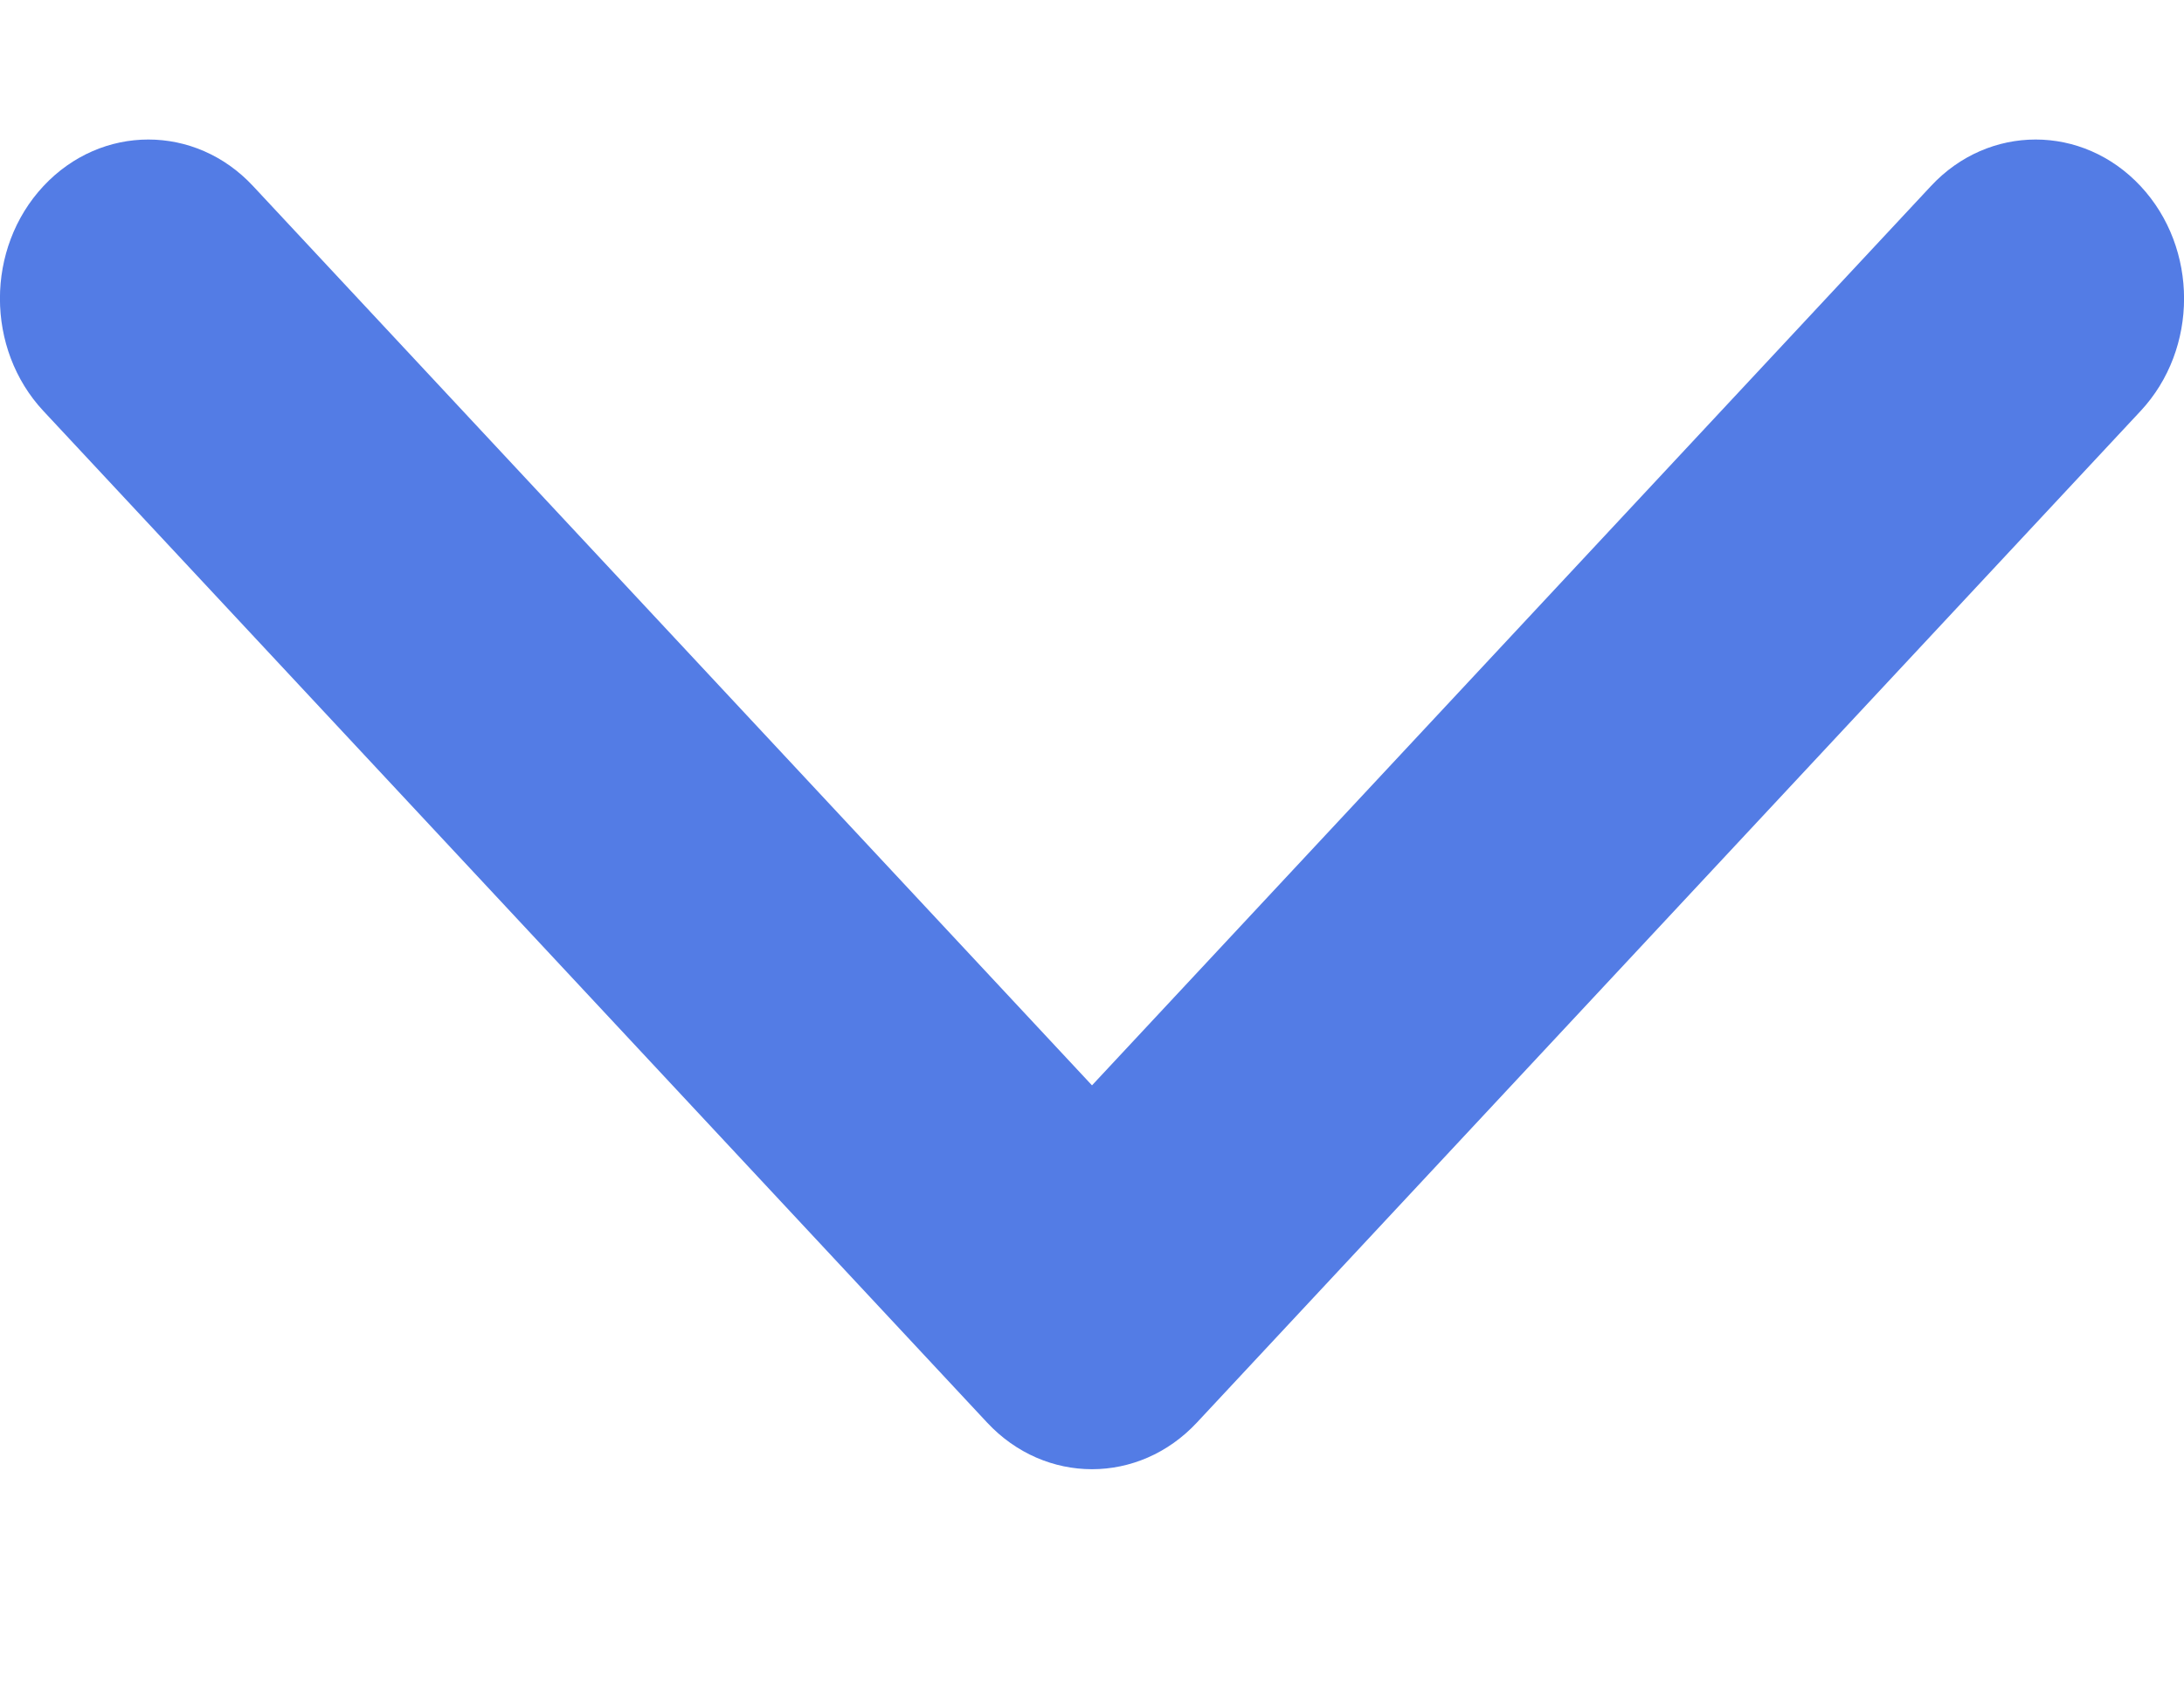
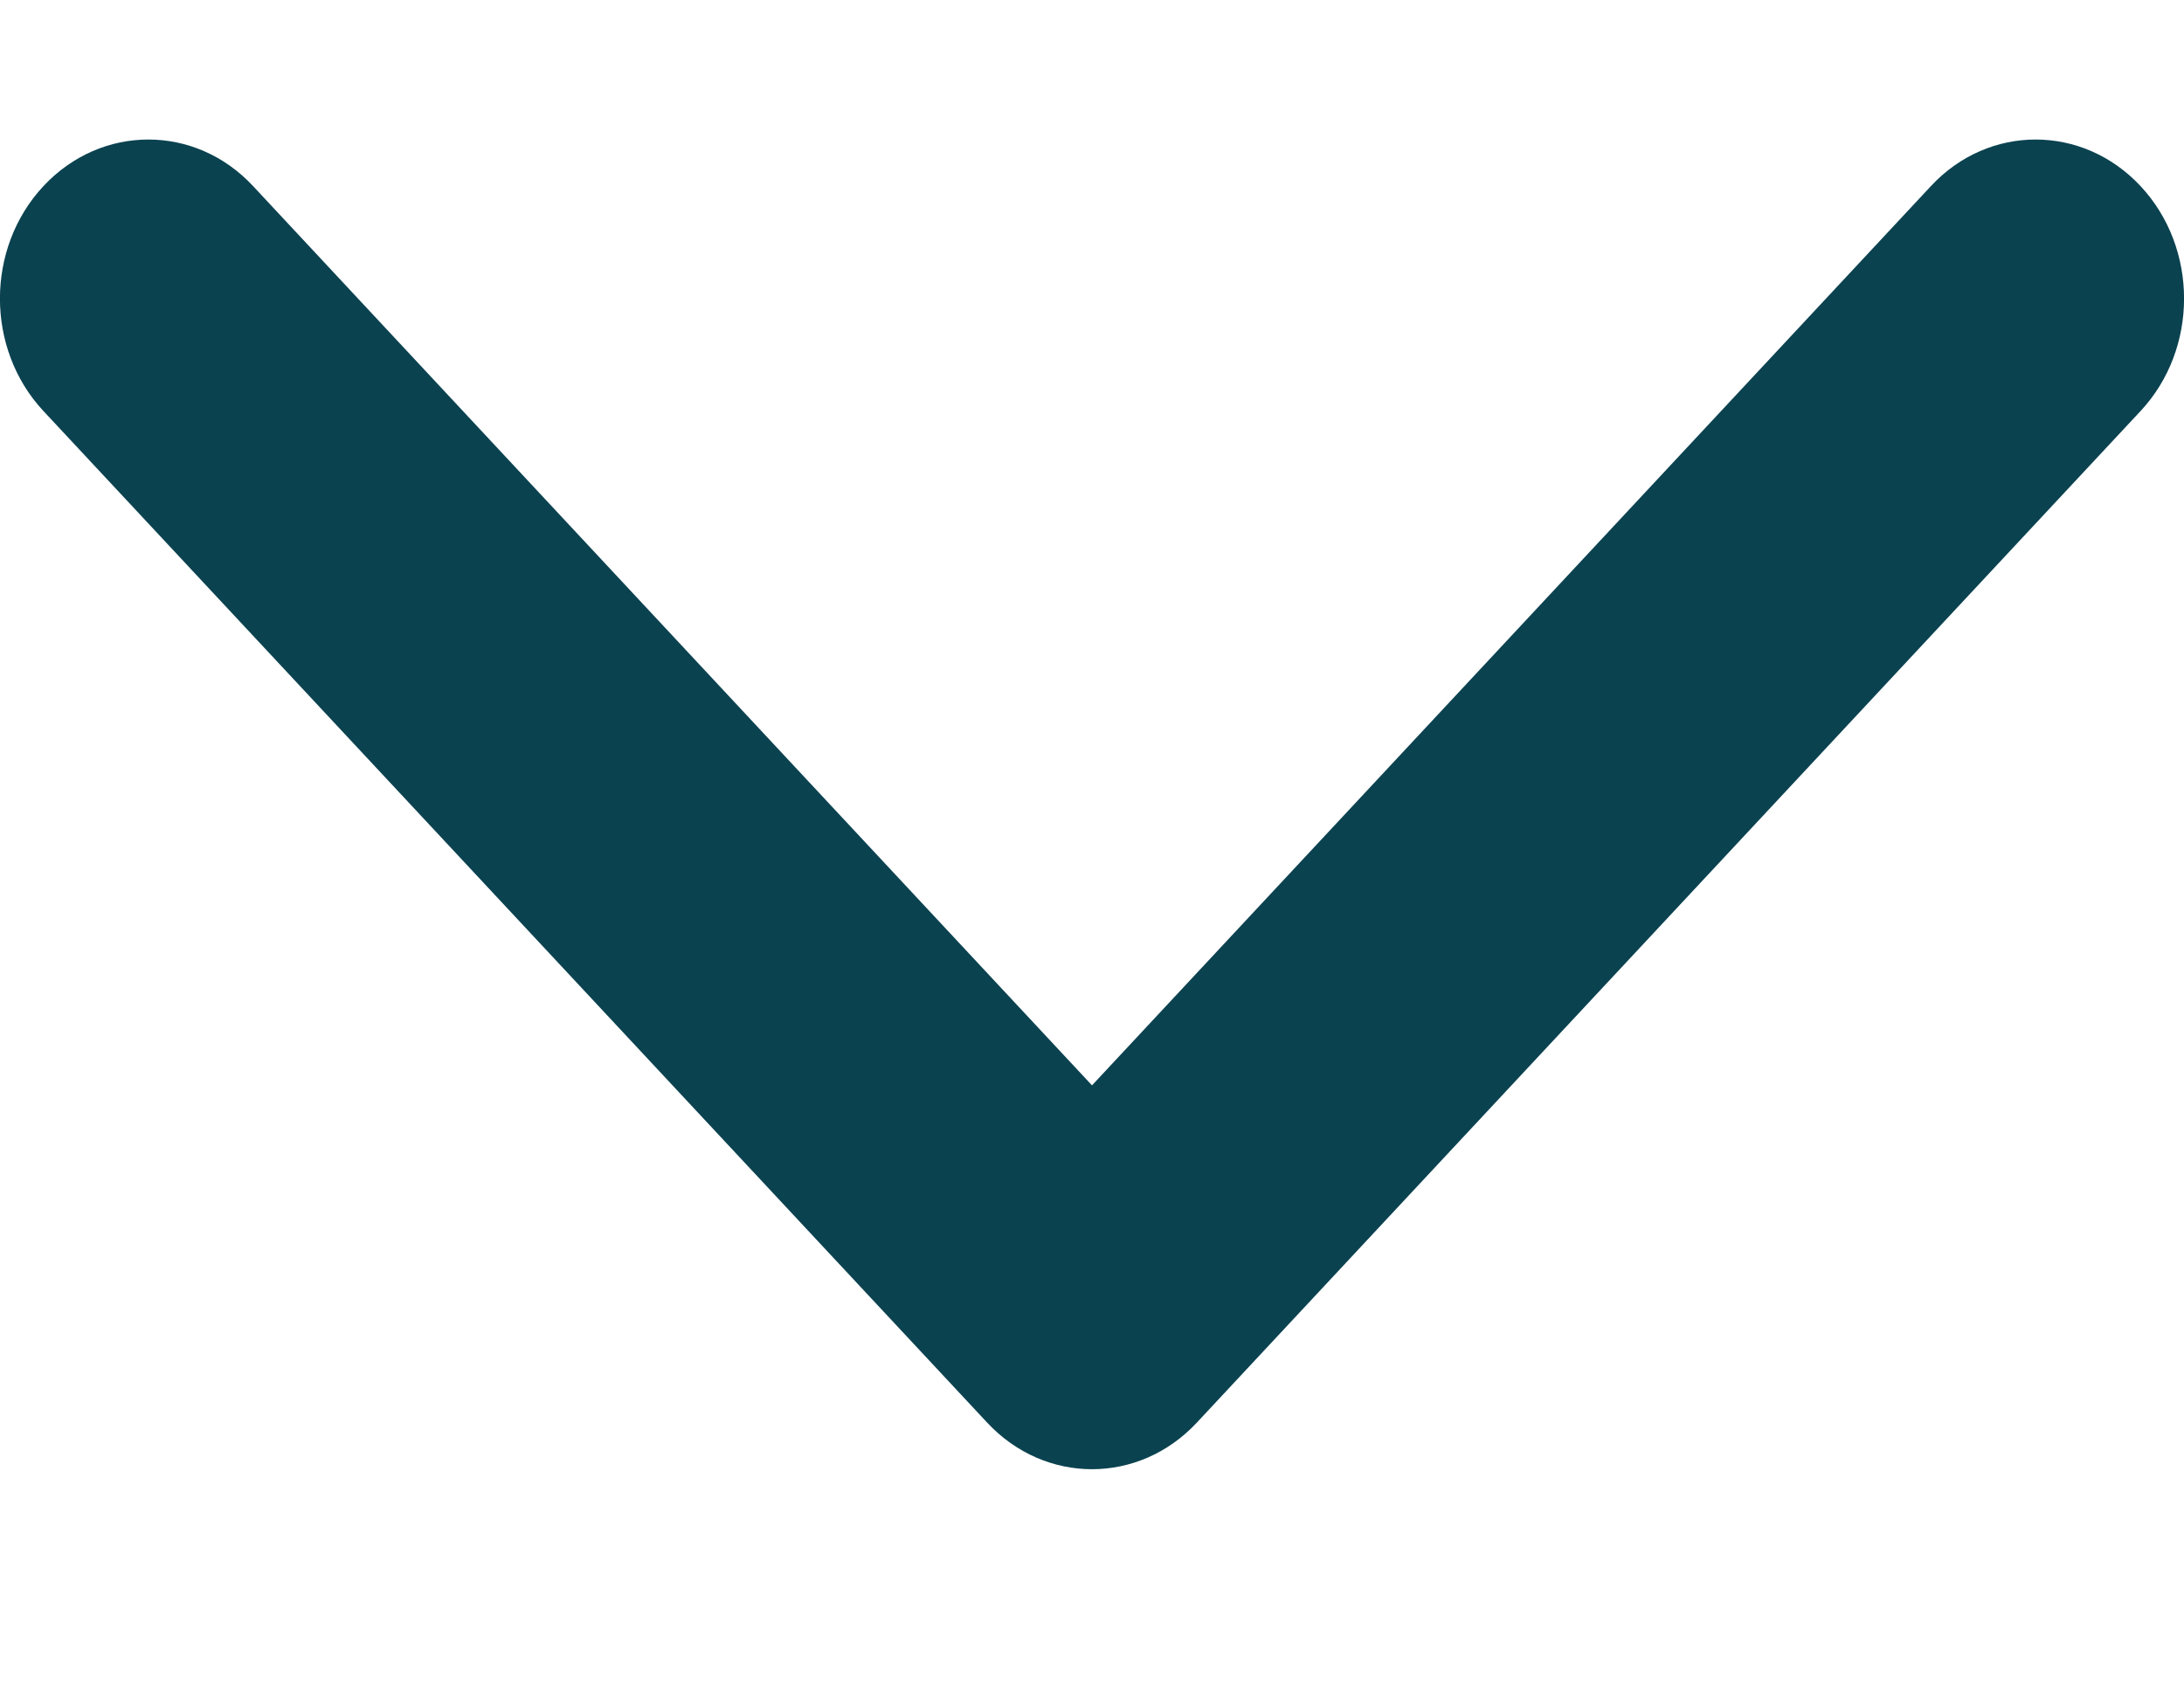
<svg xmlns="http://www.w3.org/2000/svg" width="9" height="7" viewBox="0 0 9 7" fill="none">
-   <path fill-rule="evenodd" clip-rule="evenodd" d="M8.821 1.694L4.932 5.863C4.693 6.119 4.307 6.119 4.068 5.863L0.179 1.694C-0.06 1.438 -0.06 1.023 0.179 0.767C0.418 0.511 0.805 0.511 1.043 0.767L4.5 4.473L7.957 0.767C8.195 0.511 8.582 0.511 8.821 0.767C9.06 1.023 9.06 1.438 8.821 1.694Z" fill="#537CE5" />
+   <path fill-rule="evenodd" clip-rule="evenodd" d="M8.821 1.694L4.932 5.863C4.693 6.119 4.307 6.119 4.068 5.863L0.179 1.694C-0.06 1.438 -0.06 1.023 0.179 0.767C0.418 0.511 0.805 0.511 1.043 0.767L4.5 4.473L7.957 0.767C8.195 0.511 8.582 0.511 8.821 0.767C9.06 1.023 9.06 1.438 8.821 1.694Z" fill="#0b4250" />
</svg>
